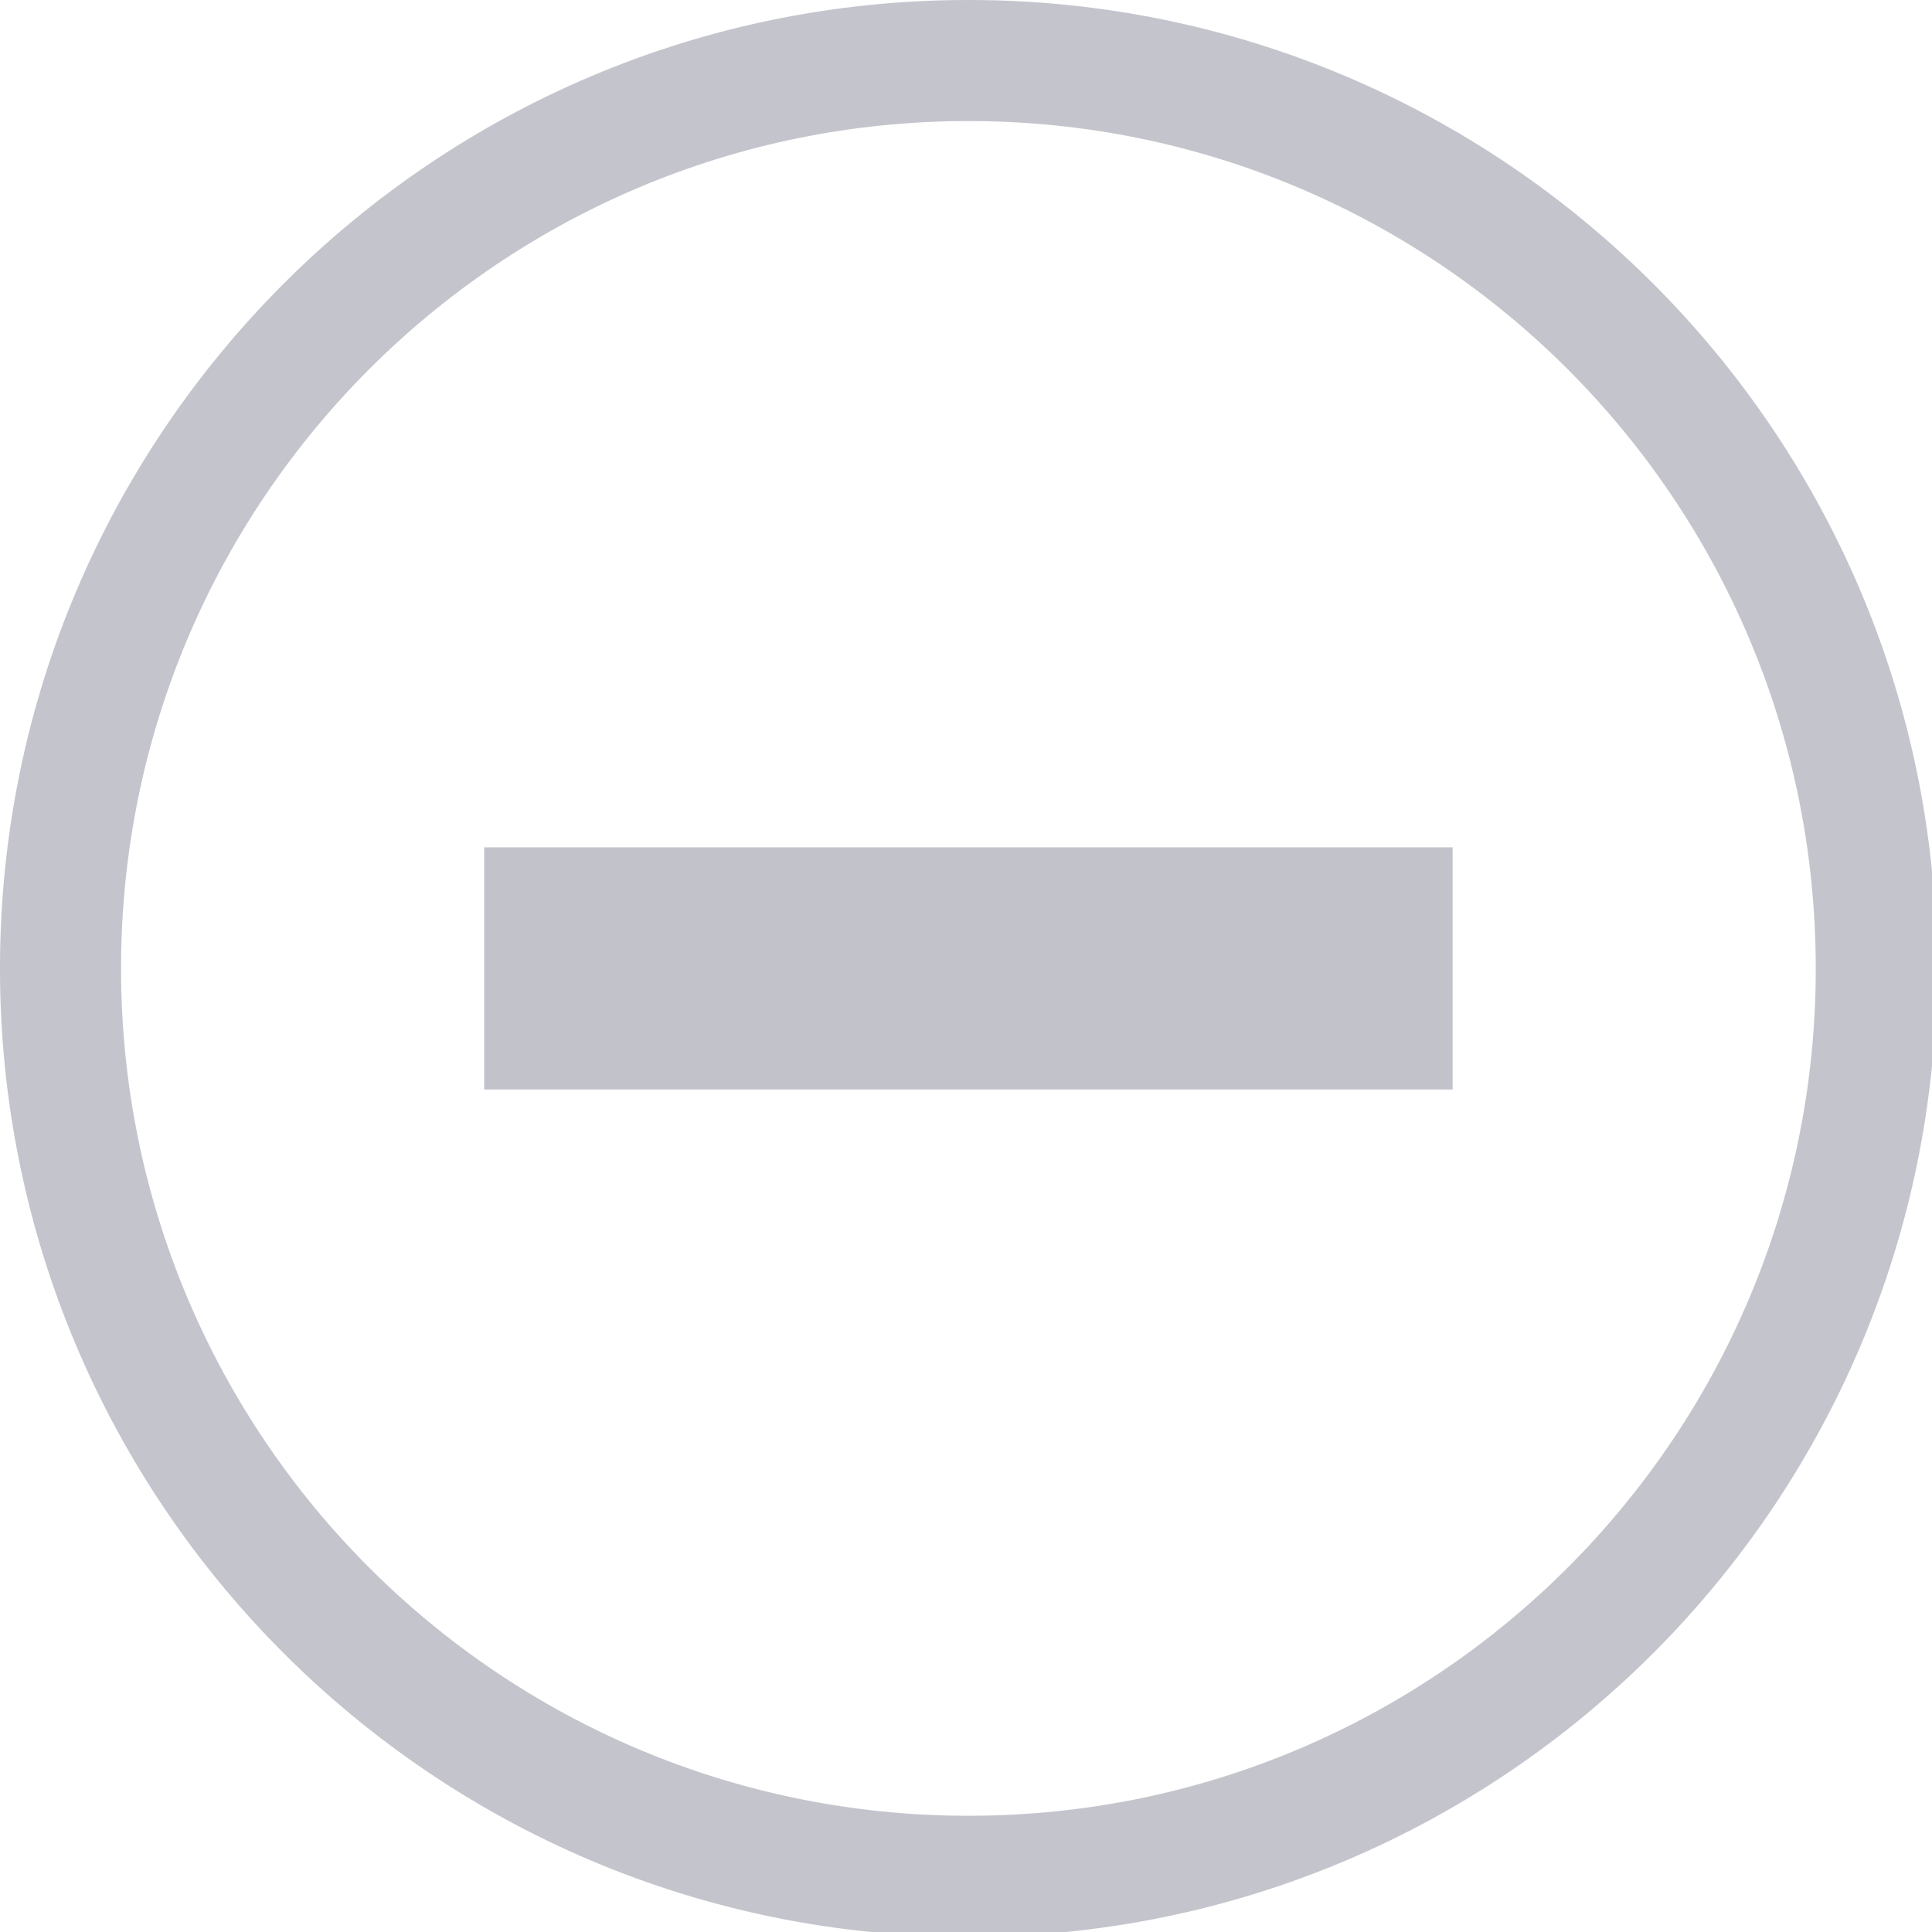
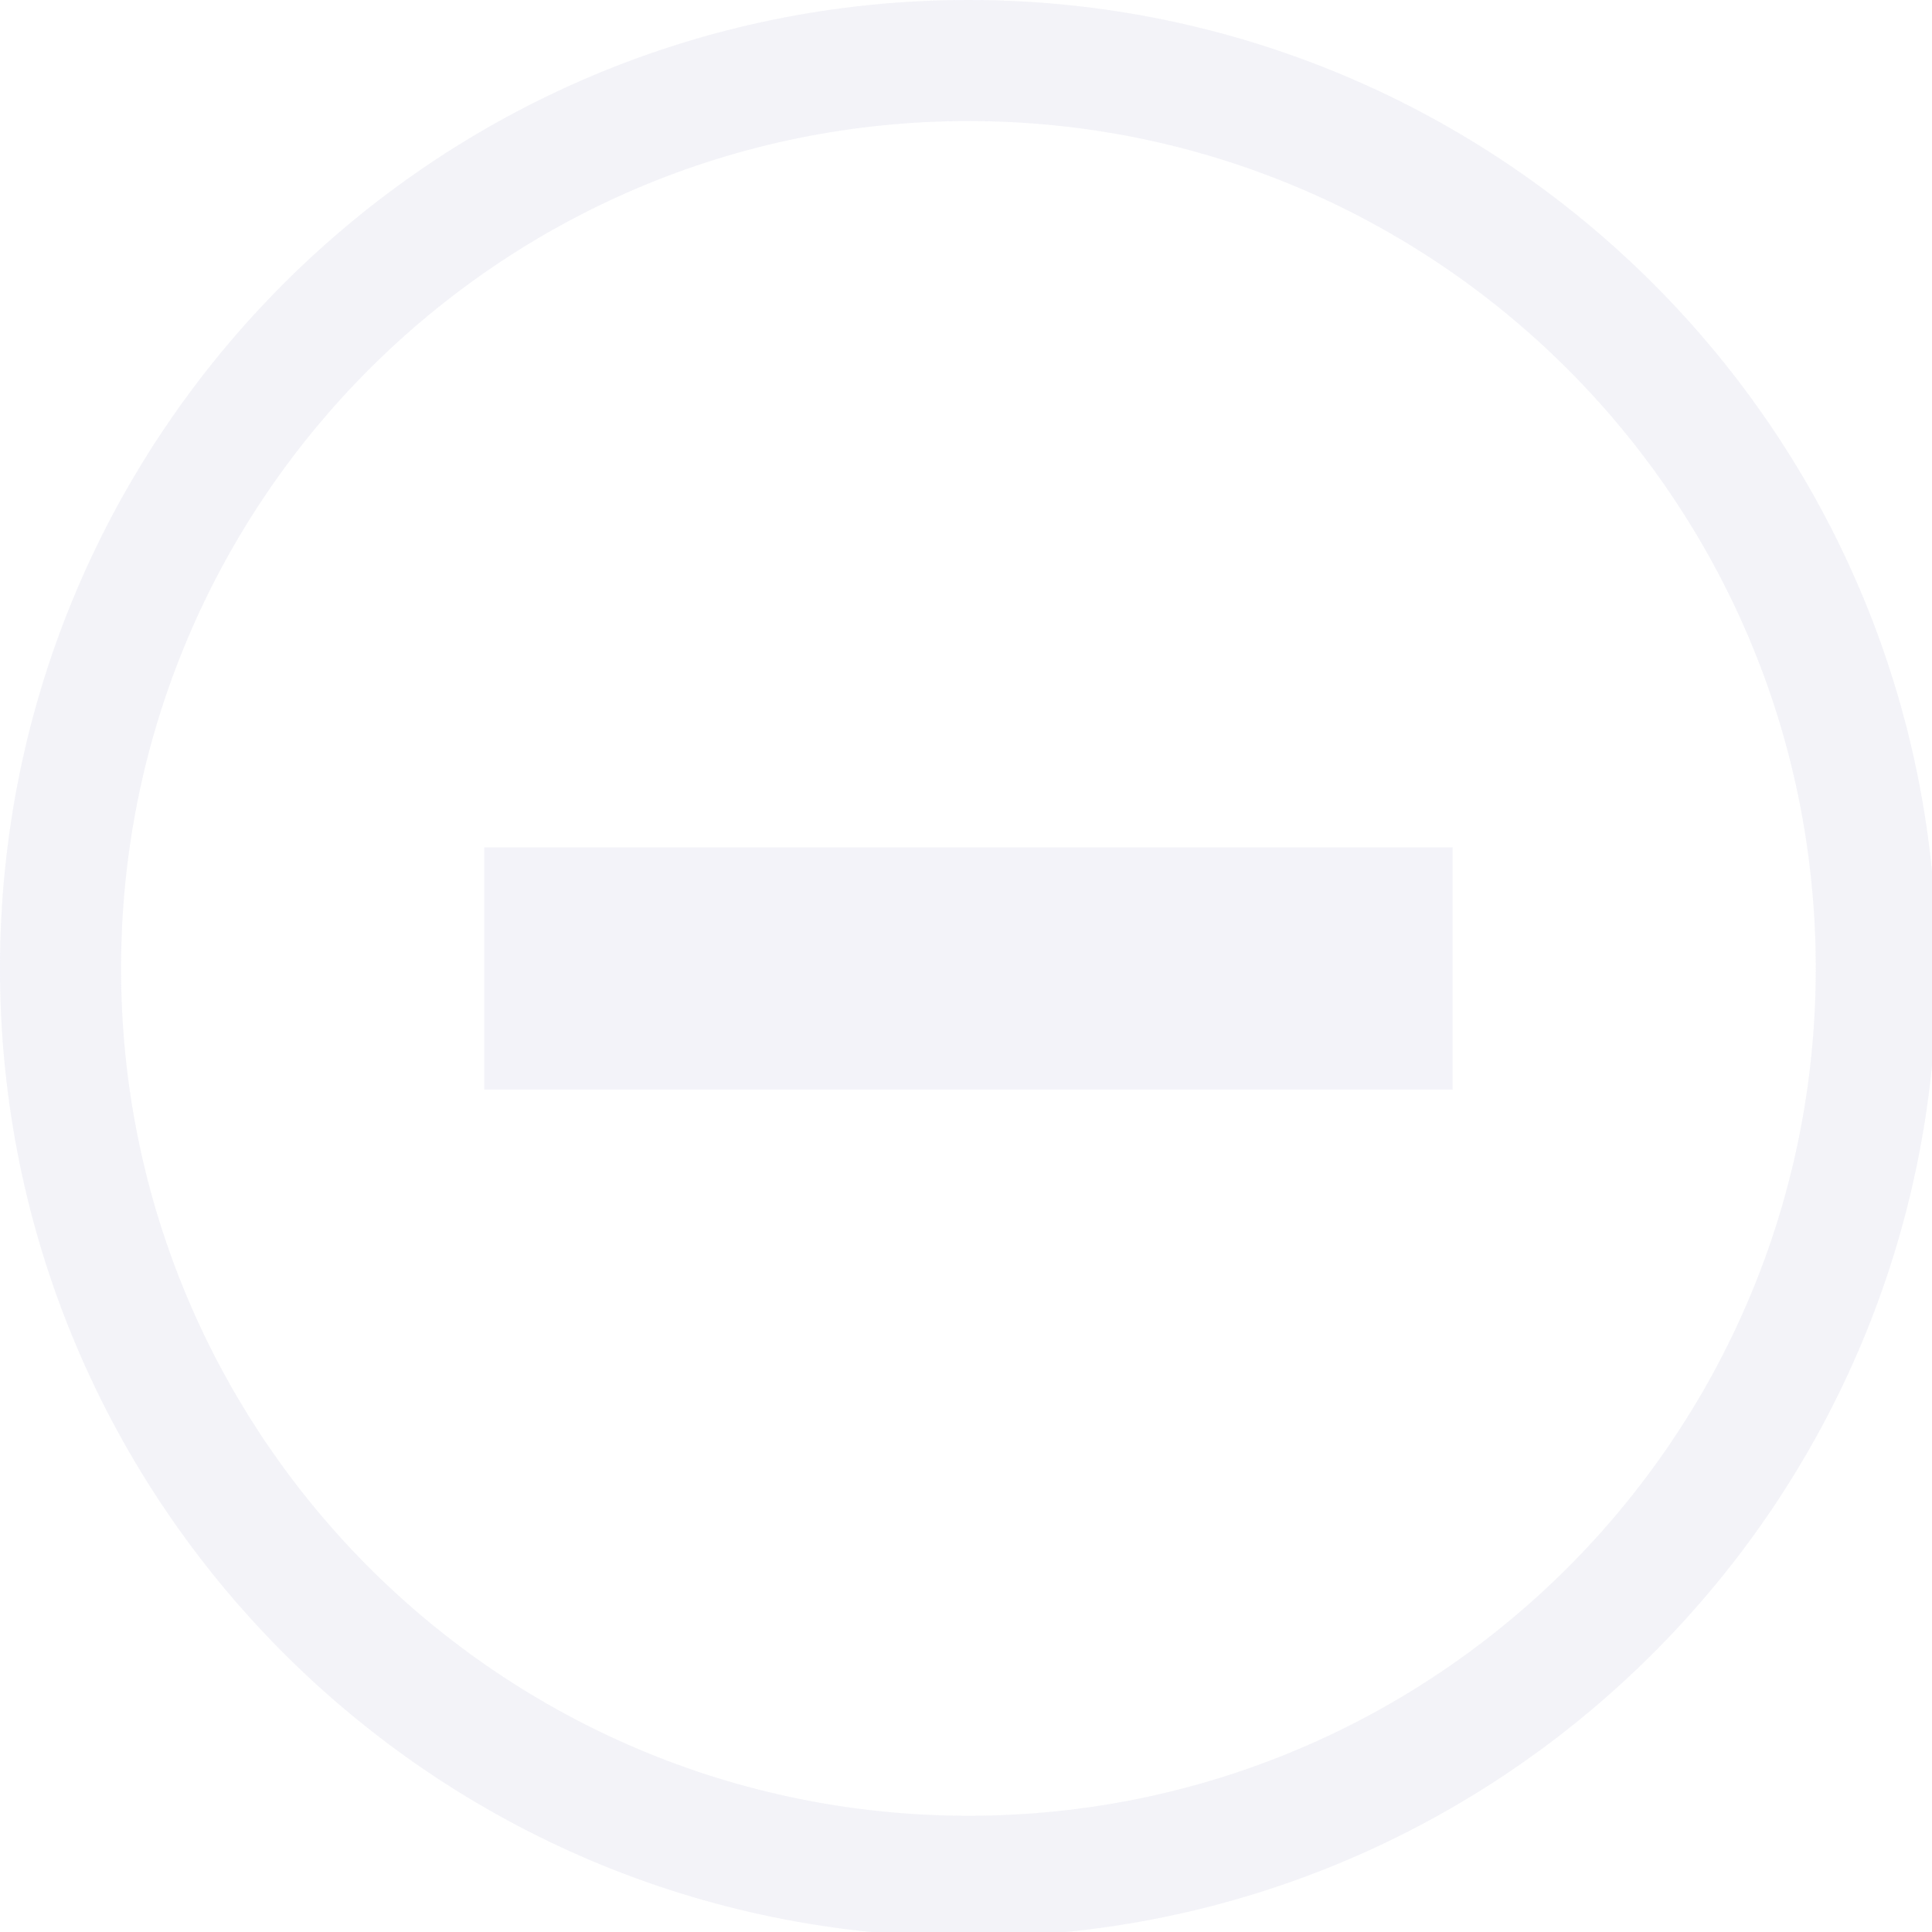
<svg xmlns="http://www.w3.org/2000/svg" width="133pt" height="133pt" viewBox="0 0 133 133" version="1.1">
  <g id="surface1">
-     <path style=" stroke:none;fill-rule:nonzero;fill:#9999a8;fill-opacity:0.5;" d="M 66.668 0 C 29.852 0 0 29.852 0 66.668 C 0 103.484 29.852 133.332 66.668 133.332 C 103.484 133.332 133.332 103.484 133.332 66.668 C 133.332 29.852 103.484 0 66.668 0 Z M 66.668 8.332 C 98.895 8.332 125 34.441 125 66.668 C 125 98.895 98.895 125 66.668 125 C 34.441 125 8.332 98.895 8.332 66.668 C 8.332 34.441 34.441 8.332 66.668 8.332 Z M 66.668 8.332 " />
-     <path style=" stroke:none;fill-rule:nonzero;fill:#9999a8;fill-opacity:0.15;" d="M 66.668 0 C 29.852 0 0 29.852 0 66.668 C 0 103.484 29.852 133.332 66.668 133.332 C 103.484 133.332 133.332 103.484 133.332 66.668 C 133.332 29.852 103.484 0 66.668 0 Z M 66.668 8.332 C 98.895 8.332 125 34.441 125 66.668 C 125 98.895 98.895 125 66.668 125 C 34.441 125 8.332 98.895 8.332 66.668 C 8.332 34.441 34.441 8.332 66.668 8.332 Z M 66.668 8.332 " />
-     <path style=" stroke:none;fill-rule:nonzero;fill:#9999a8;fill-opacity:0.6;" d="M 33.332 58.332 L 100 58.332 L 100 75 L 33.332 75 Z M 33.332 58.332 " />
+     <path style=" stroke:none;fill-rule:nonzero;fill:#EBEBF5;fill-opacity:0.5;" d="M 66.668 0 C 29.852 0 0 29.852 0 66.668 C 0 103.484 29.852 133.332 66.668 133.332 C 103.484 133.332 133.332 103.484 133.332 66.668 C 133.332 29.852 103.484 0 66.668 0 Z M 66.668 8.332 C 98.895 8.332 125 34.441 125 66.668 C 125 98.895 98.895 125 66.668 125 C 34.441 125 8.332 98.895 8.332 66.668 C 8.332 34.441 34.441 8.332 66.668 8.332 Z M 66.668 8.332 " />
+     <path style=" stroke:none;fill-rule:nonzero;fill:#EBEBF5;fill-opacity:0.15;" d="M 66.668 0 C 29.852 0 0 29.852 0 66.668 C 0 103.484 29.852 133.332 66.668 133.332 C 103.484 133.332 133.332 103.484 133.332 66.668 C 133.332 29.852 103.484 0 66.668 0 Z M 66.668 8.332 C 98.895 8.332 125 34.441 125 66.668 C 125 98.895 98.895 125 66.668 125 C 34.441 125 8.332 98.895 8.332 66.668 C 8.332 34.441 34.441 8.332 66.668 8.332 Z M 66.668 8.332 " />
+     <path style=" stroke:none;fill-rule:nonzero;fill:#EBEBF5;fill-opacity:0.6;" d="M 33.332 58.332 L 100 58.332 L 100 75 L 33.332 75 Z M 33.332 58.332 " />
  </g>
</svg>
